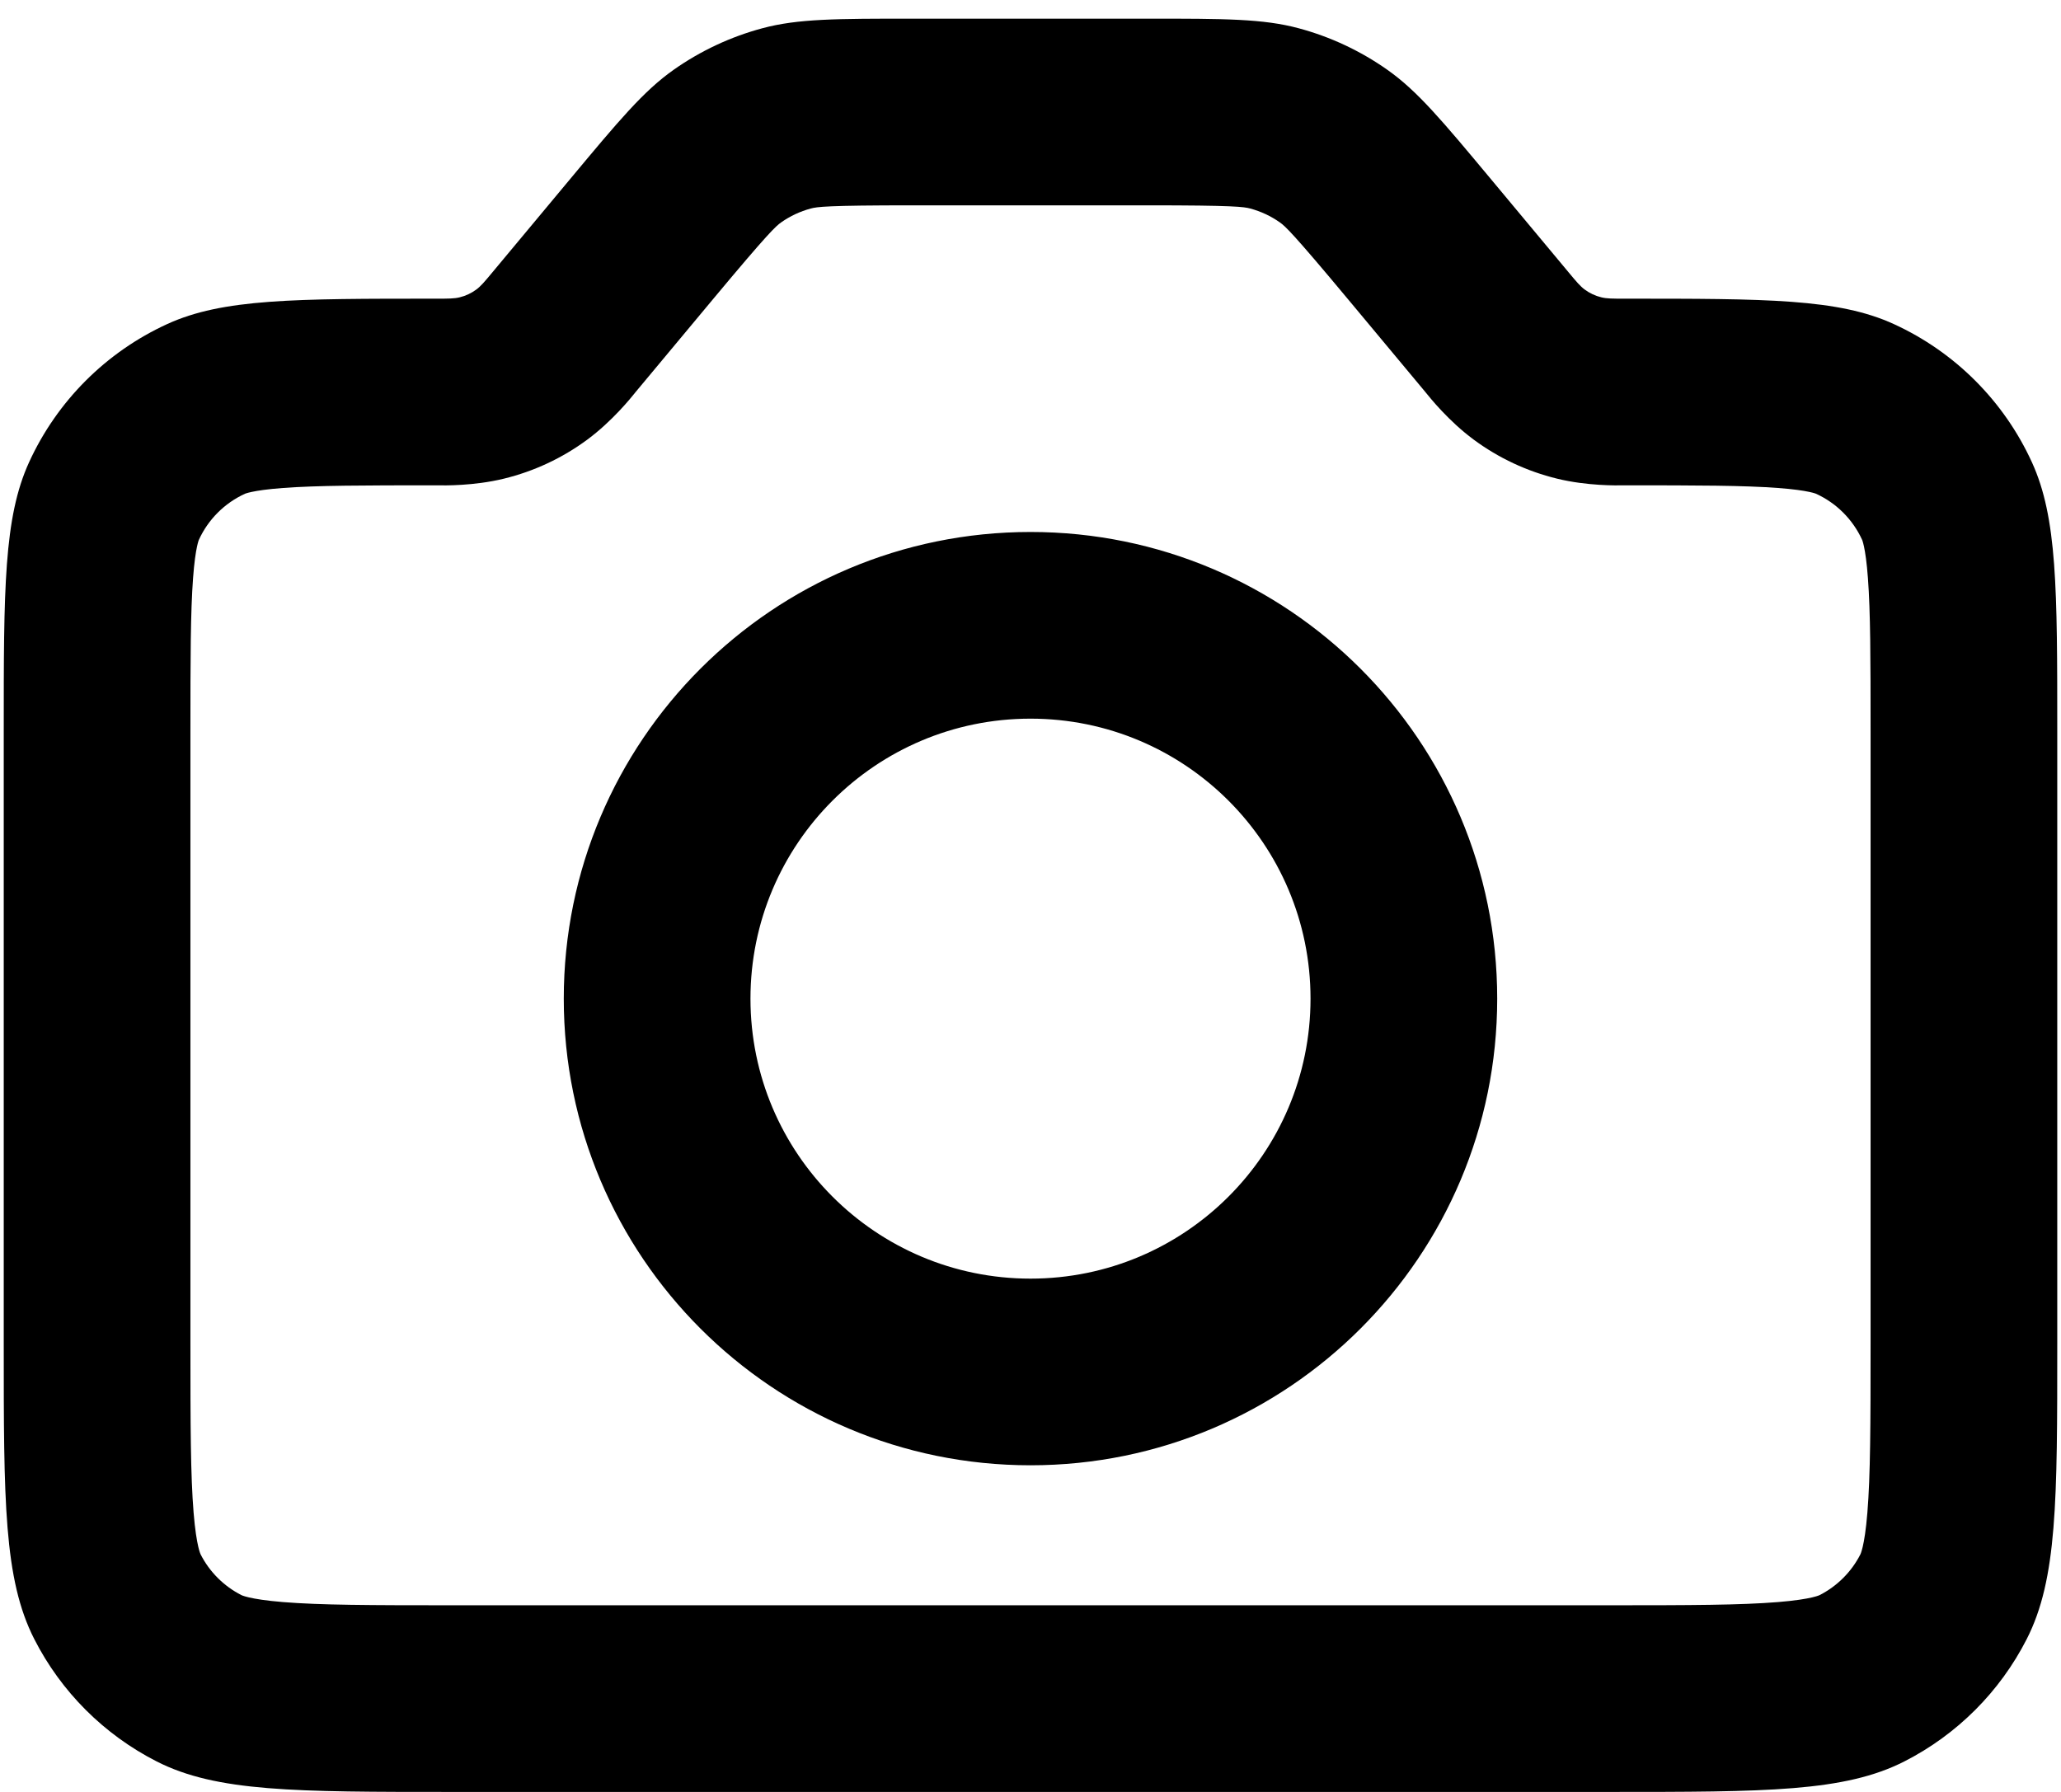
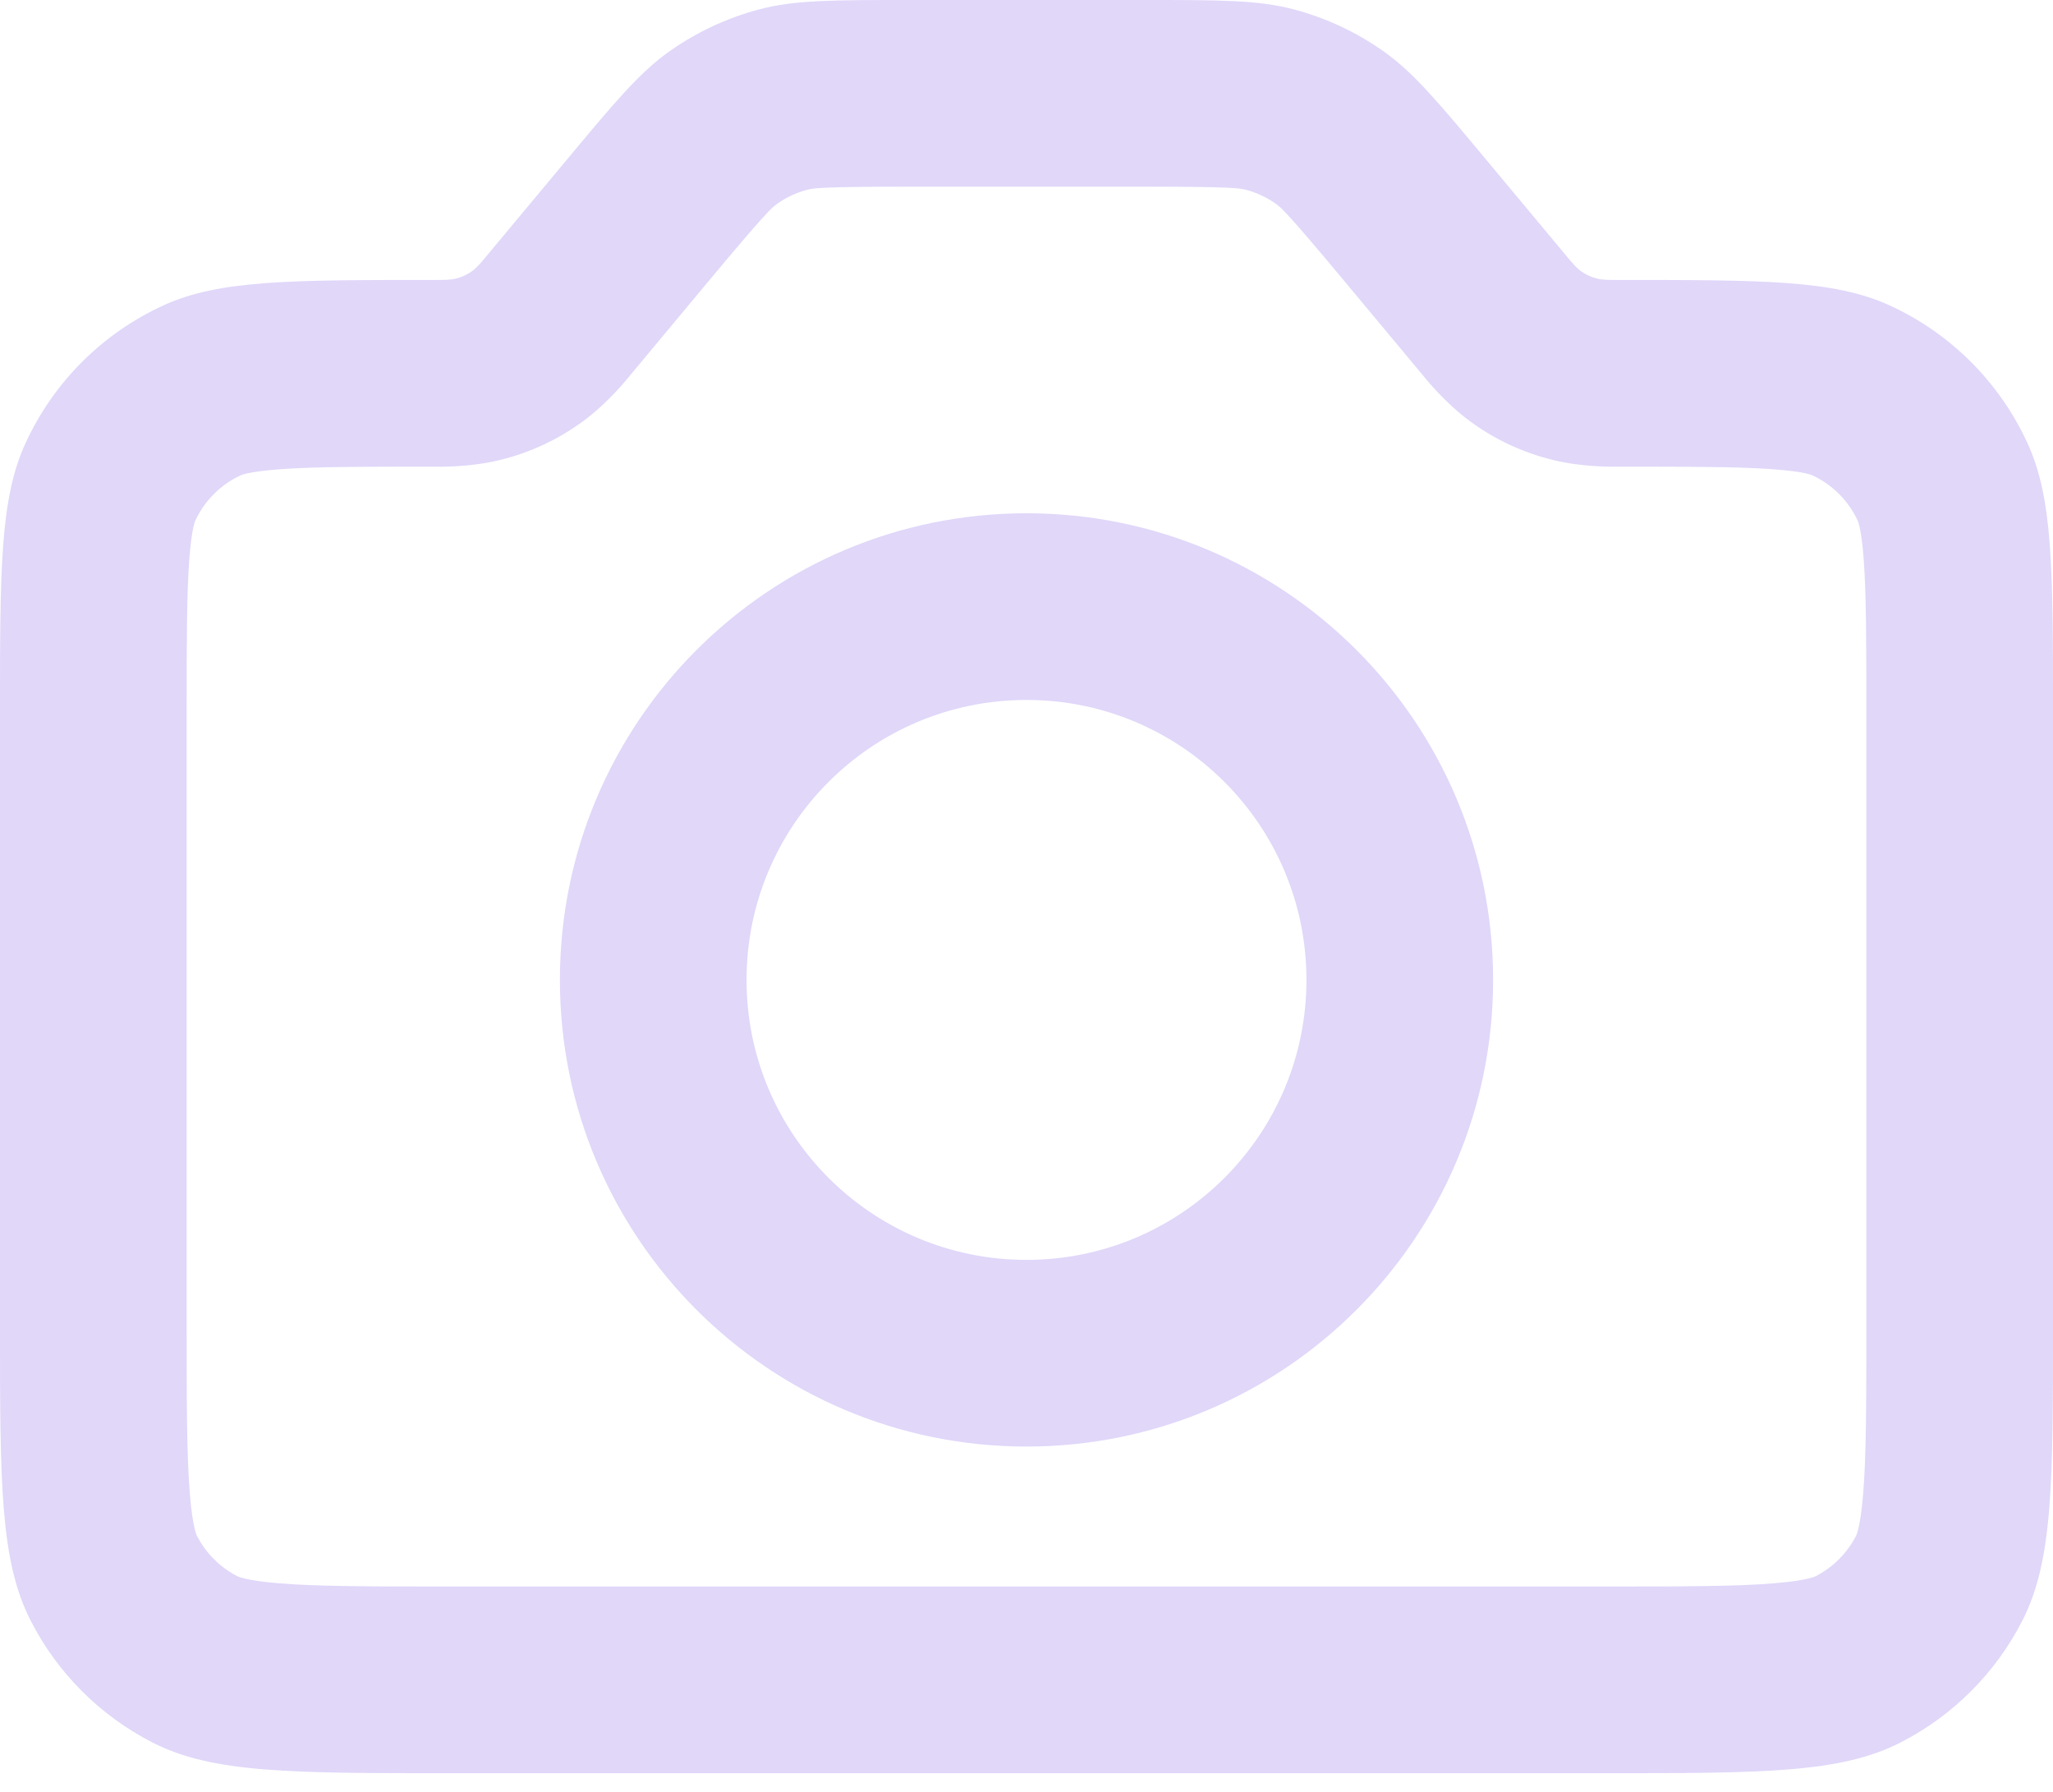
- <svg xmlns="http://www.w3.org/2000/svg" viewBox="0 0 92 80">
-   <path fill-rule="evenodd" clip-rule="evenodd" d="M83.5 32.658V60C83.5 63.638 83.493 65.865 83.357 67.531C83.294 68.308 83.214 68.778 83.147 69.063C83.115 69.198 83.088 69.282 83.072 69.327C83.057 69.37 83.046 69.392 83.046 69.392C82.646 70.176 82.009 70.813 81.225 71.213C81.225 71.213 81.203 71.224 81.16 71.239C81.115 71.255 81.031 71.282 80.896 71.314C80.611 71.381 80.141 71.461 79.365 71.524C77.698 71.66 75.471 71.667 71.833 71.667H20.166C16.529 71.667 14.302 71.66 12.635 71.524C11.859 71.461 11.389 71.381 11.104 71.314C10.968 71.282 10.885 71.255 10.84 71.239C10.796 71.224 10.775 71.213 10.775 71.213C9.991 70.813 9.353 70.176 8.954 69.392C8.954 69.392 8.943 69.37 8.928 69.327C8.911 69.282 8.885 69.198 8.853 69.063C8.786 68.778 8.706 68.308 8.642 67.531C8.506 65.865 8.5 63.638 8.5 60V32.658C8.5 29.351 8.505 27.327 8.618 25.807C8.671 25.099 8.737 24.668 8.794 24.403C8.821 24.277 8.843 24.199 8.857 24.157C8.864 24.135 8.869 24.121 8.872 24.113L8.877 24.101C9.293 23.191 10.024 22.46 10.934 22.044L10.947 22.039C10.954 22.036 10.968 22.031 10.99 22.024C11.032 22.01 11.11 21.988 11.236 21.961C11.501 21.904 11.932 21.838 12.64 21.785C14.16 21.672 16.184 21.667 19.491 21.667L19.534 21.668C19.805 21.673 21.148 21.698 22.492 21.37C23.838 21.042 25.105 20.449 26.219 19.625C27.33 18.802 28.171 17.755 28.341 17.543L28.367 17.509L31.821 13.365C34.315 10.373 34.634 10.095 34.873 9.926C35.272 9.645 35.718 9.437 36.189 9.31C36.471 9.234 36.89 9.167 40.784 9.167H51.216C55.11 9.167 55.528 9.234 55.811 9.31C56.282 9.437 56.727 9.645 57.127 9.926C57.366 10.095 57.685 10.373 60.178 13.365L63.632 17.509L63.659 17.543C63.829 17.754 64.669 18.802 65.781 19.625C66.895 20.449 68.162 21.042 69.508 21.37C70.851 21.698 72.194 21.673 72.466 21.668L72.508 21.667C75.815 21.667 77.84 21.672 79.359 21.785C80.067 21.838 80.499 21.904 80.764 21.961C80.89 21.988 80.968 22.01 81.01 22.024C81.031 22.031 81.045 22.036 81.053 22.039L81.066 22.044C81.976 22.46 82.706 23.191 83.123 24.101L83.128 24.113C83.131 24.121 83.136 24.135 83.143 24.157C83.156 24.199 83.179 24.277 83.206 24.403C83.262 24.668 83.329 25.099 83.381 25.807C83.495 27.327 83.5 29.351 83.5 32.658ZM0.167 32.658C0.167 26.294 0.167 23.112 1.298 20.636C2.547 17.905 4.738 15.714 7.469 14.465C9.945 13.334 13.127 13.334 19.491 13.334C20.013 13.334 20.274 13.334 20.518 13.274C20.787 13.209 21.04 13.09 21.263 12.925C21.464 12.776 21.631 12.576 21.966 12.175L25.42 8.03C27.624 5.385 28.726 4.062 30.077 3.111C31.274 2.269 32.61 1.643 34.024 1.263C35.619 0.833 37.341 0.833 40.784 0.833H51.216C54.659 0.833 56.381 0.833 57.976 1.263C59.39 1.643 60.725 2.269 61.922 3.111C63.274 4.062 64.376 5.385 66.58 8.03L70.034 12.175C70.368 12.576 70.535 12.776 70.737 12.925C70.959 13.09 71.213 13.209 71.482 13.274C71.725 13.334 71.986 13.334 72.508 13.334C78.873 13.334 82.055 13.334 84.531 14.465C87.262 15.714 89.453 17.905 90.701 20.636C91.833 23.112 91.833 26.294 91.833 32.658V60C91.833 67.001 91.833 70.501 90.471 73.175C89.272 75.527 87.36 77.439 85.008 78.638C82.334 80 78.834 80 71.833 80H20.166C13.166 80 9.666 80 6.992 78.638C4.64 77.439 2.727 75.527 1.529 73.175C0.167 70.501 0.167 67.001 0.167 60V32.658ZM58.5 44.584C58.5 51.487 52.903 57.084 46 57.084C39.096 57.084 33.5 51.487 33.5 44.584C33.5 37.68 39.096 32.084 46 32.084C52.903 32.084 58.5 37.68 58.5 44.584ZM66.833 44.584C66.833 56.089 57.506 65.417 46 65.417C34.494 65.417 25.166 56.089 25.166 44.584C25.166 33.078 34.494 23.75 46 23.75C57.506 23.75 66.833 33.078 66.833 44.584Z" fill="currentColor" />
+ <svg xmlns="http://www.w3.org/2000/svg" viewBox="0 0 55 48">
+   <path fill-rule="evenodd" clip-rule="evenodd" d="M50 19.095V35.5C50 37.683 49.996 39.019 49.914 40.019C49.876 40.485 49.829 40.766 49.788 40.938C49.769 41.019 49.753 41.069 49.743 41.096C49.734 41.122 49.727 41.135 49.727 41.135C49.488 41.605 49.105 41.988 48.635 42.227C48.635 42.227 48.622 42.234 48.596 42.243C48.569 42.253 48.519 42.269 48.438 42.288C48.266 42.329 47.985 42.376 47.519 42.414C46.519 42.496 45.183 42.5 43 42.5H12C9.817 42.5 8.481 42.496 7.481 42.414C7.015 42.376 6.734 42.329 6.562 42.288C6.481 42.269 6.431 42.253 6.404 42.243C6.378 42.234 6.365 42.227 6.365 42.227C5.895 41.988 5.512 41.605 5.272 41.135C5.272 41.135 5.266 41.122 5.257 41.096C5.247 41.069 5.231 41.019 5.212 40.938C5.171 40.766 5.124 40.485 5.086 40.019C5.004 39.019 5 37.683 5 35.5V19.095C5 17.111 5.003 15.896 5.071 14.984C5.103 14.559 5.143 14.3 5.176 14.142C5.193 14.066 5.206 14.019 5.214 13.994C5.218 13.981 5.221 13.973 5.223 13.968L5.226 13.96C5.476 13.414 5.914 12.976 6.461 12.726L6.468 12.723C6.473 12.721 6.481 12.718 6.494 12.714C6.519 12.706 6.566 12.693 6.642 12.676C6.8 12.643 7.059 12.603 7.484 12.571C8.396 12.503 9.611 12.5 11.595 12.5L11.62 12.5C11.783 12.504 12.589 12.519 13.395 12.322C14.203 12.125 14.963 11.769 15.632 11.275C16.298 10.781 16.803 10.153 16.904 10.025L16.921 10.006L18.993 7.519C20.489 5.724 20.68 5.557 20.824 5.456C21.063 5.287 21.331 5.162 21.613 5.086C21.783 5.04 22.034 5 24.37 5H30.63C32.966 5 33.217 5.04 33.387 5.086C33.669 5.162 33.937 5.287 34.176 5.456C34.32 5.557 34.511 5.724 36.007 7.519L38.08 10.006L38.096 10.025C38.197 10.152 38.702 10.781 39.369 11.275C40.037 11.769 40.797 12.125 41.605 12.322C42.411 12.519 43.217 12.504 43.38 12.5L43.405 12.5C45.389 12.5 46.604 12.503 47.516 12.571C47.941 12.603 48.2 12.643 48.358 12.676C48.434 12.693 48.481 12.706 48.506 12.714C48.519 12.718 48.527 12.721 48.532 12.723L48.539 12.726C49.086 12.976 49.524 13.414 49.774 13.96L49.777 13.968C49.779 13.973 49.782 13.981 49.786 13.994C49.794 14.019 49.807 14.066 49.824 14.142C49.858 14.3 49.897 14.559 49.929 14.984C49.997 15.896 50 17.111 50 19.095ZM0 19.095C0 15.276 0 13.367 0.679 11.882C1.428 10.243 2.743 8.928 4.382 8.179C5.867 7.5 7.776 7.5 11.595 7.5C11.908 7.5 12.065 7.5 12.211 7.464C12.372 7.425 12.524 7.354 12.658 7.255C12.779 7.166 12.879 7.045 13.079 6.805L15.152 4.318C16.474 2.731 17.136 1.937 17.946 1.367C18.665 0.861 19.466 0.486 20.314 0.258C21.271 0 22.305 0 24.37 0H30.63C32.696 0 33.728 0 34.686 0.258C35.534 0.486 36.335 0.861 37.054 1.367C37.864 1.937 38.526 2.731 39.848 4.318L41.921 6.805C42.121 7.045 42.221 7.166 42.342 7.255C42.476 7.354 42.628 7.425 42.789 7.464C42.935 7.5 43.092 7.5 43.405 7.5C47.224 7.5 49.133 7.5 50.618 8.179C52.257 8.928 53.572 10.243 54.321 11.882C55 13.367 55 15.276 55 19.095V35.5C55 39.7 55 41.801 54.183 43.405C53.464 44.816 52.316 45.964 50.905 46.683C49.301 47.5 47.2 47.5 43 47.5H12C7.8 47.5 5.699 47.5 4.095 46.683C2.684 45.964 1.536 44.816 0.817 43.405C0 41.801 0 39.7 0 35.5V19.095ZM35 26.25C35 30.392 31.642 33.75 27.5 33.75C23.358 33.75 20 30.392 20 26.25C20 22.108 23.358 18.75 27.5 18.75C31.642 18.75 35 22.108 35 26.25ZM40 26.25C40 33.154 34.404 38.75 27.5 38.75C20.596 38.75 15 33.154 15 26.25C15 19.346 20.596 13.75 27.5 13.75C34.404 13.75 40 19.346 40 26.25Z" fill="#E0D7F9" />
</svg>
